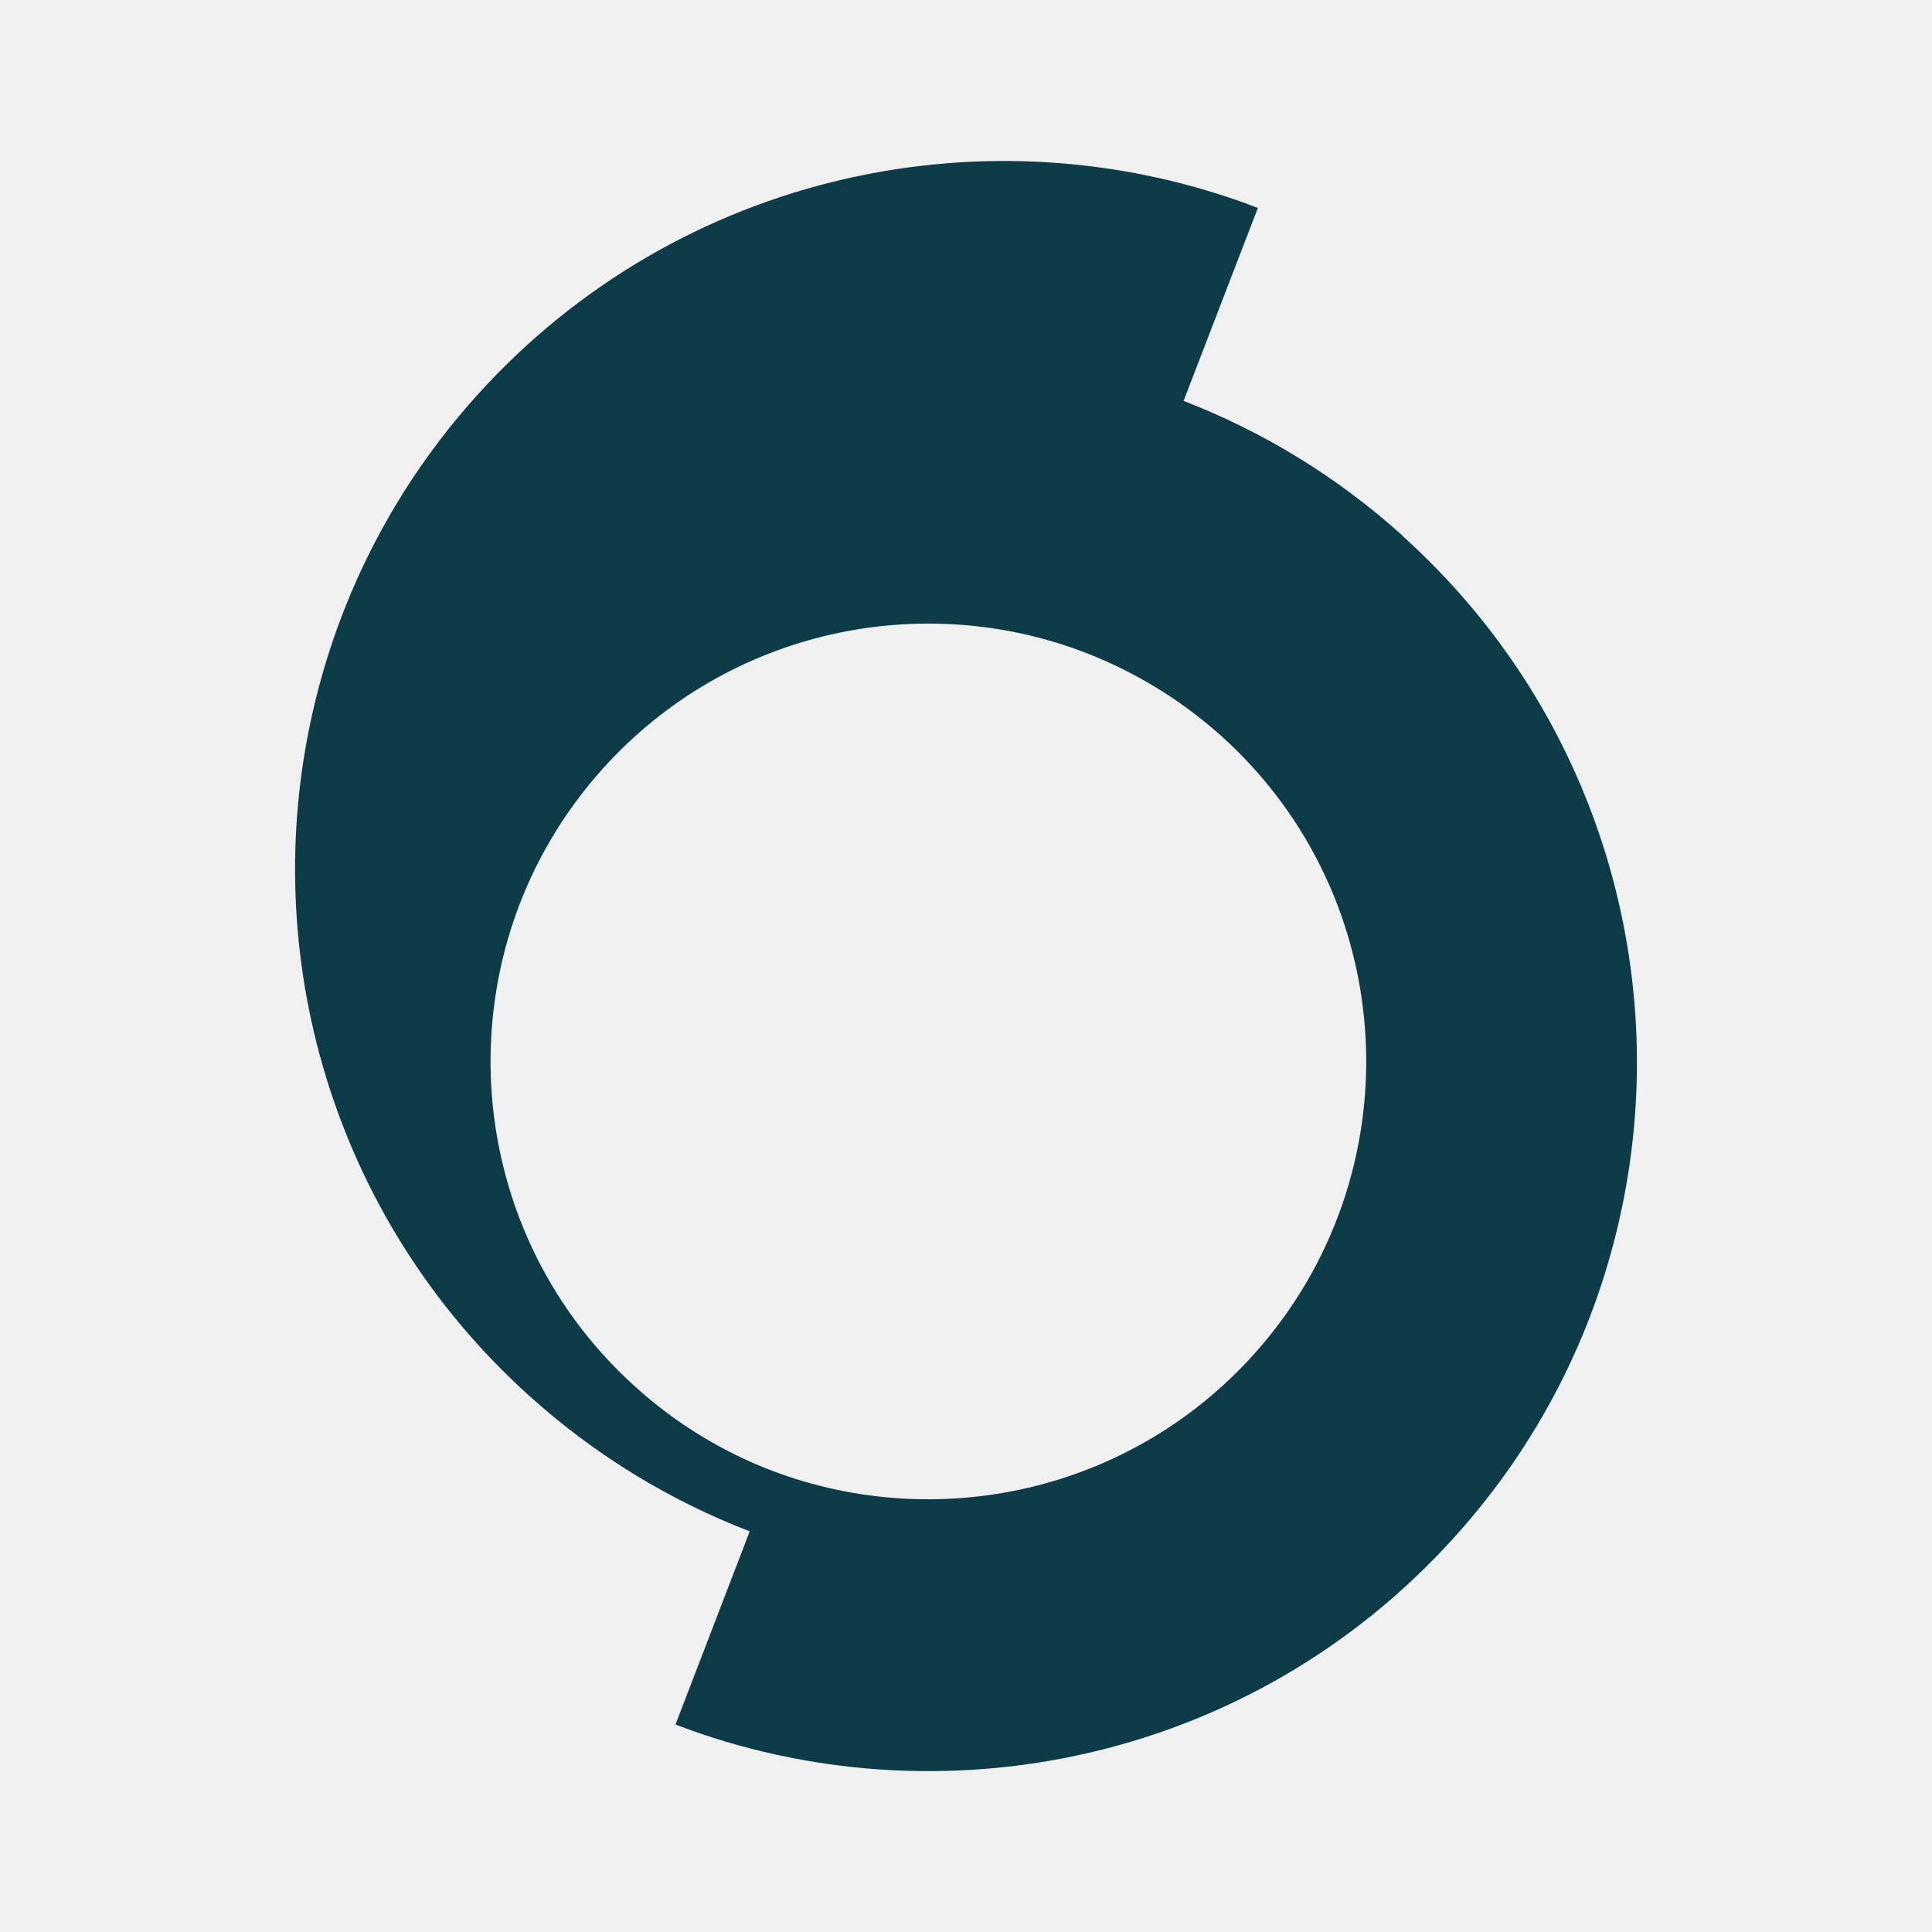
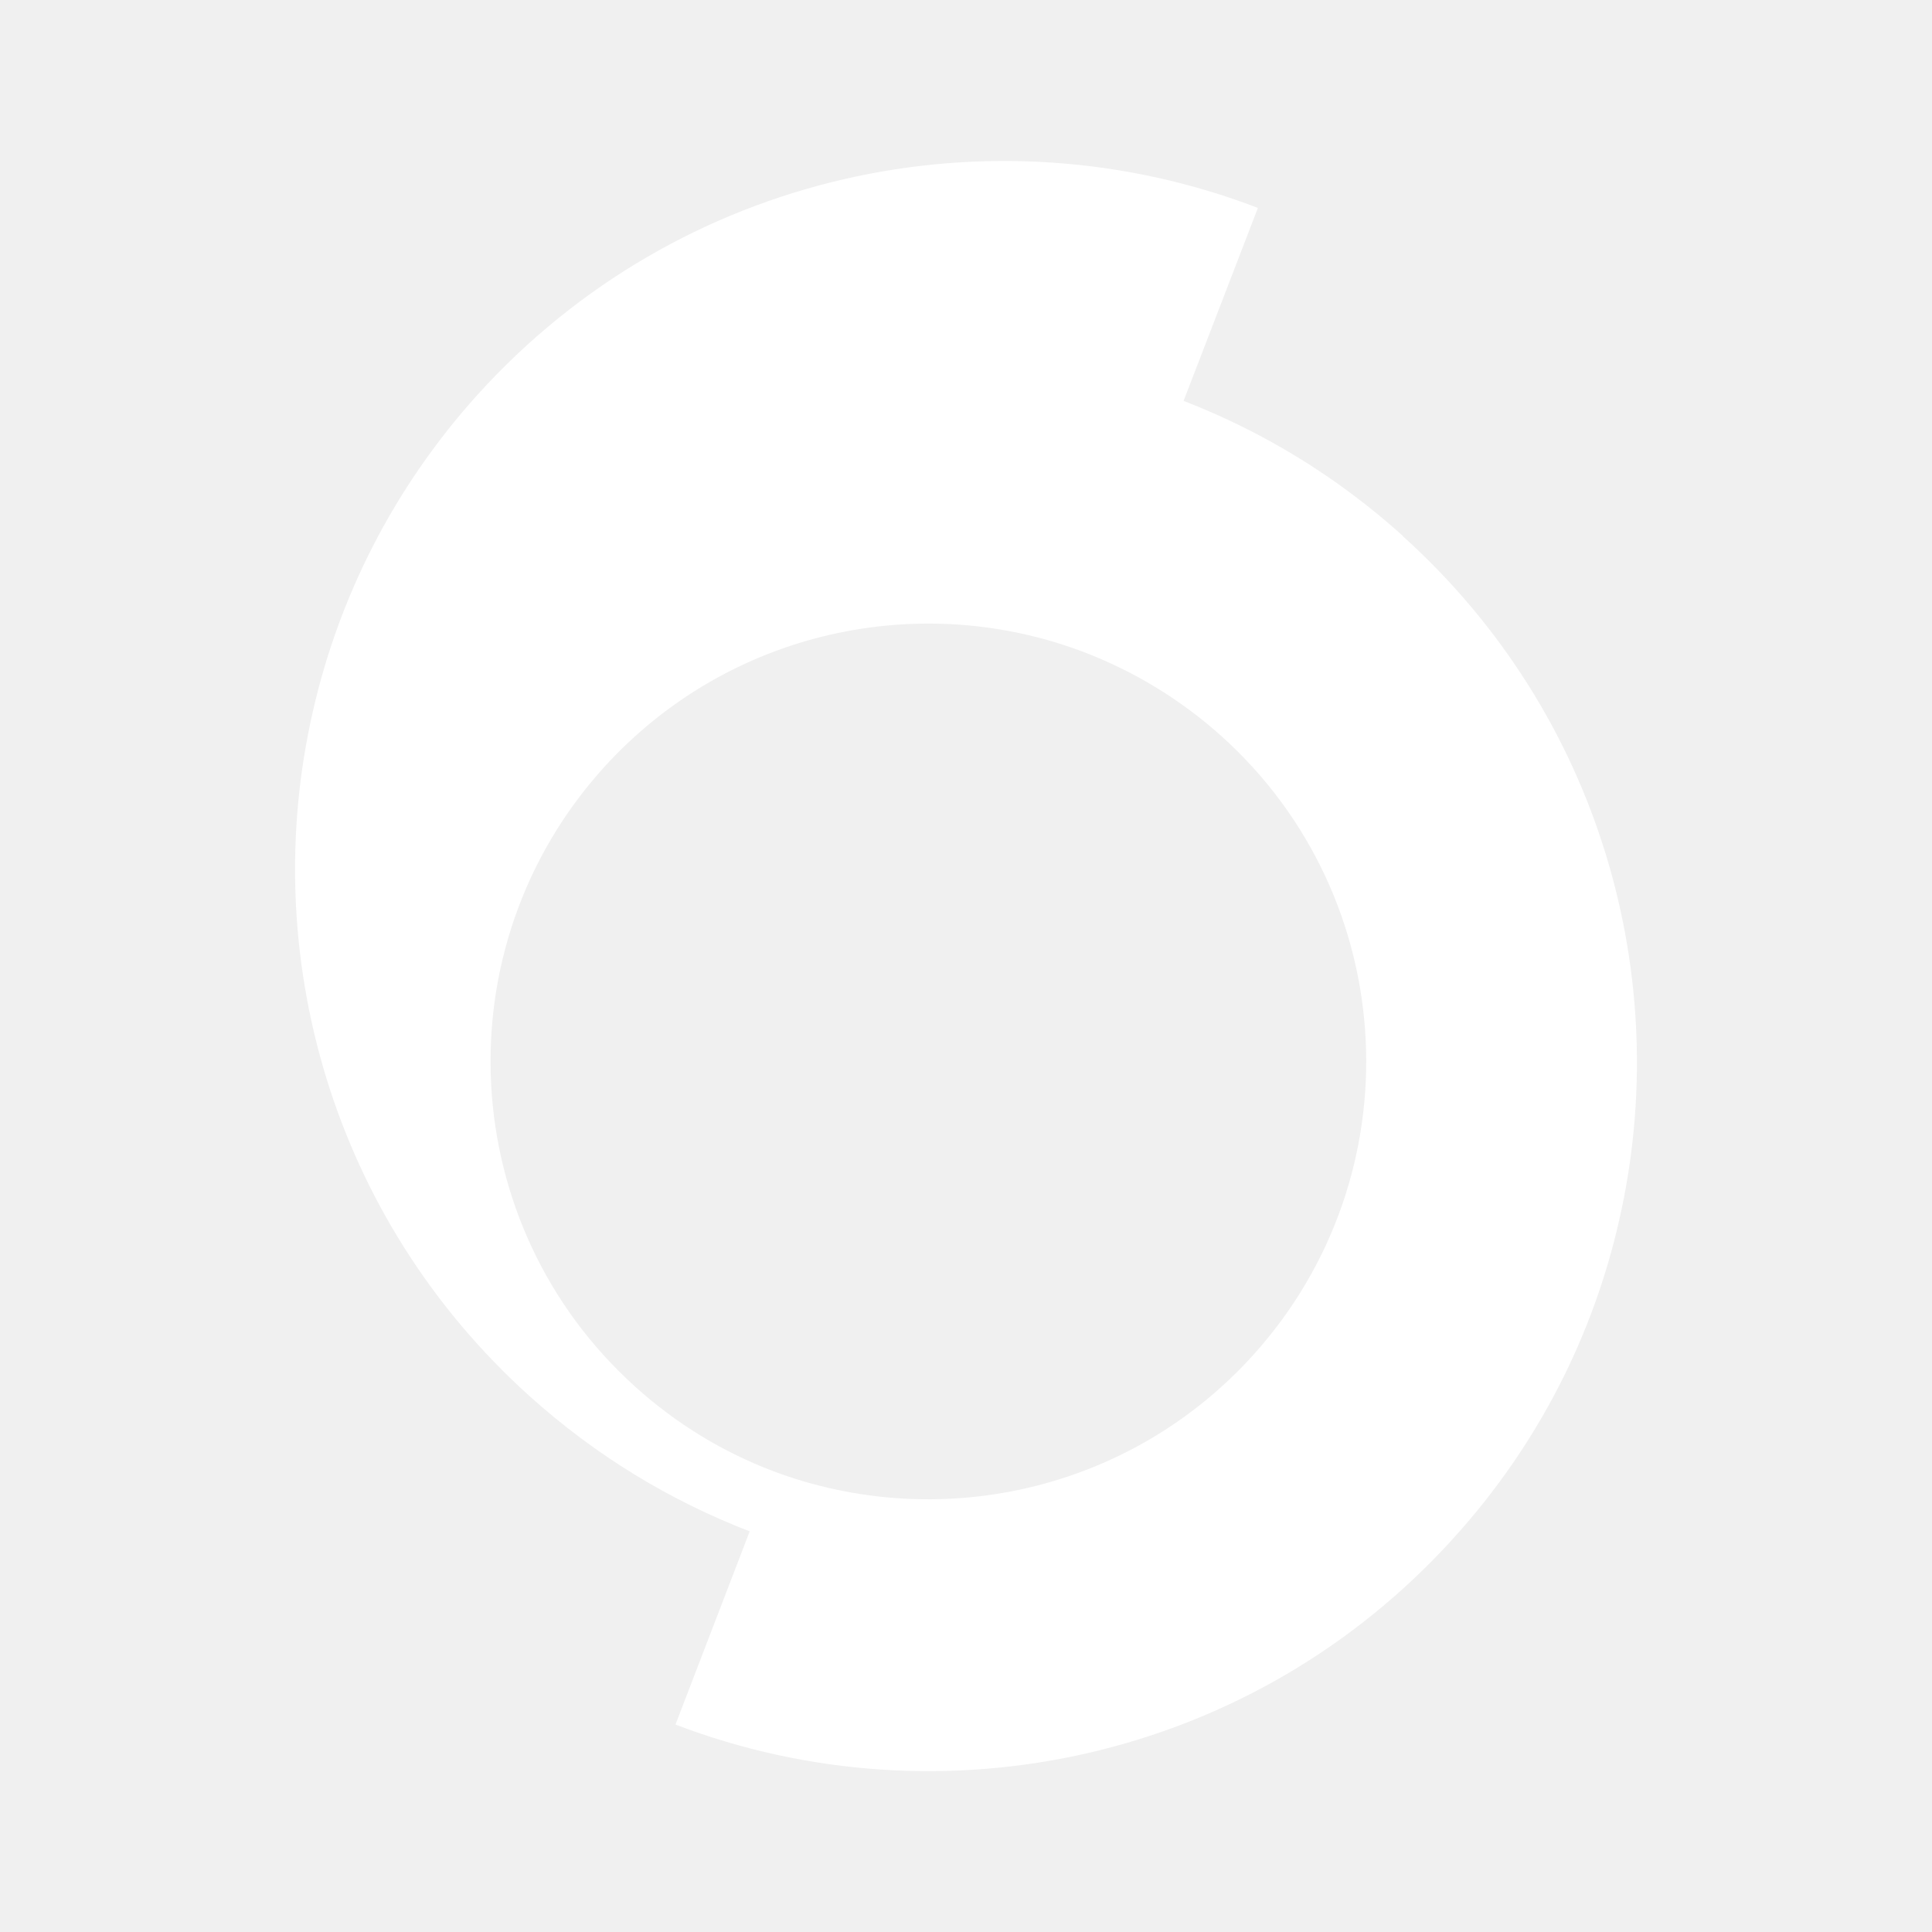
<svg xmlns="http://www.w3.org/2000/svg" width="24" height="24" view_box="0 0 24 24" fill="none">
-   <path d="M17.43 6.66C16.604 5.915 15.682 5.359 14.703 4.98L15.626 2.583C12.322 1.314 8.439 2.128 5.929 4.907C4.886 6.064 4.209 7.421 3.887 8.835C3.198 11.844 4.121 15.127 6.574 17.339C7.4 18.084 8.33 18.644 9.313 19.023L8.391 21.423C11.69 22.684 15.565 21.875 18.071 19.091C19.114 17.935 19.791 16.581 20.113 15.163C20.802 12.154 19.879 8.871 17.426 6.66H17.43ZM15.573 16.827C14.026 18.543 11.637 19.043 9.599 18.273C8.987 18.04 8.407 17.693 7.891 17.226C5.66 15.216 5.482 11.776 7.492 9.544C9.047 7.82 11.456 7.32 13.499 8.114C14.099 8.348 14.667 8.69 15.174 9.145C17.406 11.155 17.583 14.595 15.573 16.827Z" fill="#0d3c48" fillOpacity="0.95" />
+   <path d="M17.43 6.66C16.604 5.915 15.682 5.359 14.703 4.98L15.626 2.583C12.322 1.314 8.439 2.128 5.929 4.907C4.886 6.064 4.209 7.421 3.887 8.835C3.198 11.844 4.121 15.127 6.574 17.339C7.4 18.084 8.33 18.644 9.313 19.023L8.391 21.423C11.69 22.684 15.565 21.875 18.071 19.091C19.114 17.935 19.791 16.581 20.113 15.163C20.802 12.154 19.879 8.871 17.426 6.66H17.43ZM15.573 16.827C14.026 18.543 11.637 19.043 9.599 18.273C8.987 18.04 8.407 17.693 7.891 17.226C5.66 15.216 5.482 11.776 7.492 9.544C9.047 7.82 11.456 7.32 13.499 8.114C14.099 8.348 14.667 8.69 15.174 9.145C17.406 11.155 17.583 14.595 15.573 16.827Z" fill="#fff" fillOpacity="0.95" />
</svg>
